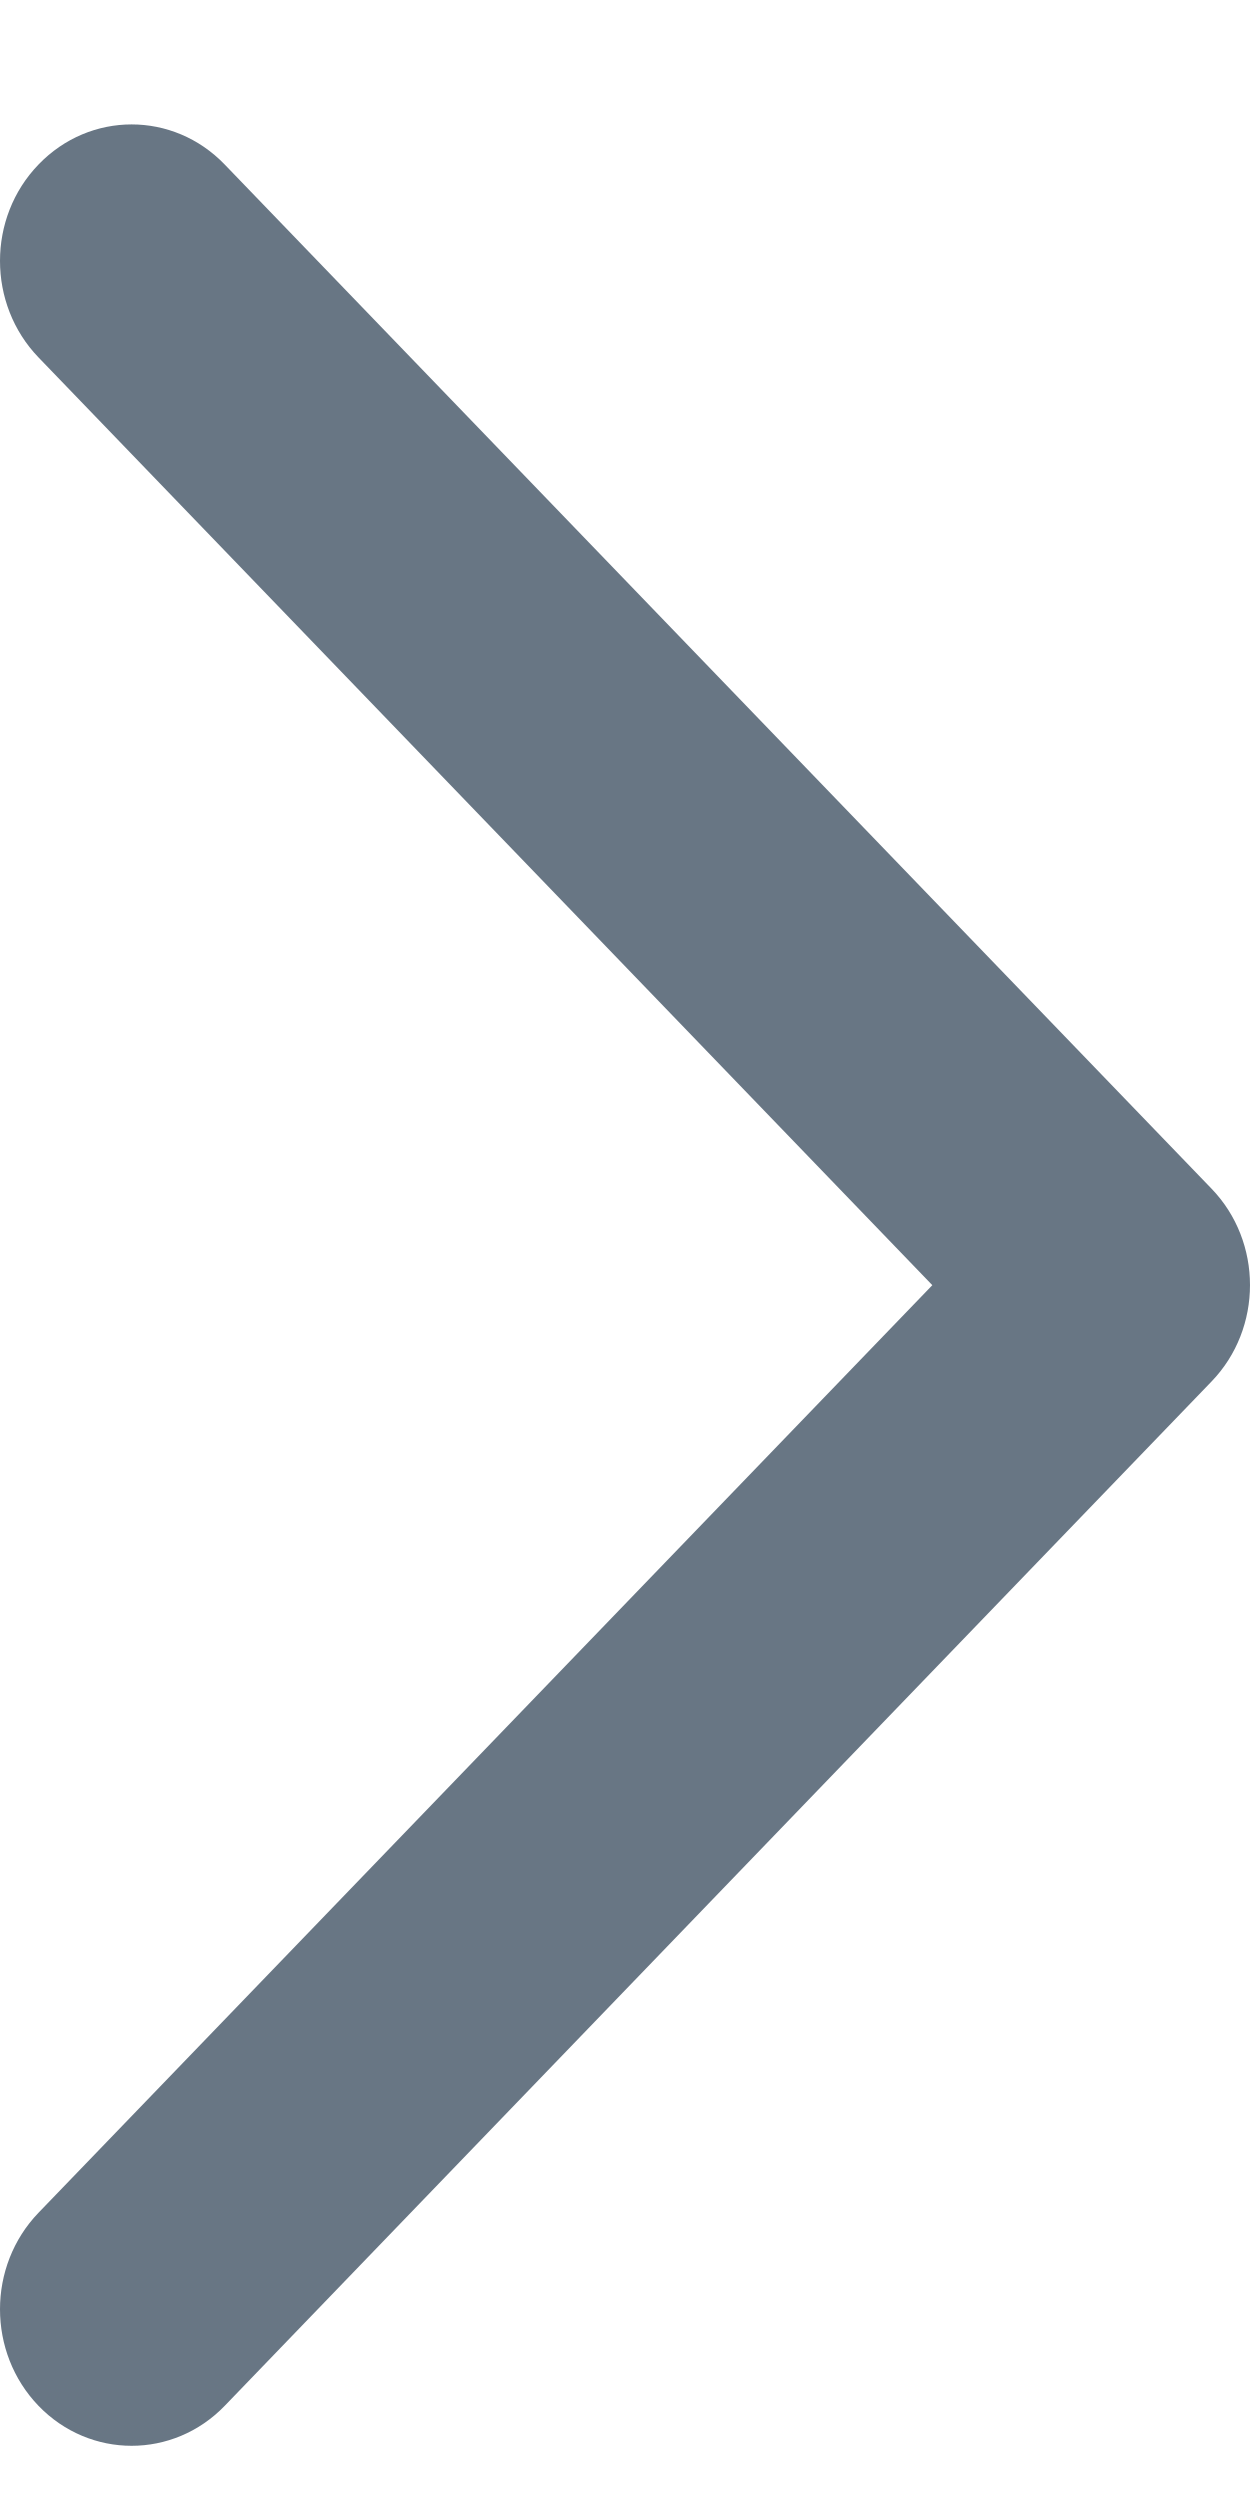
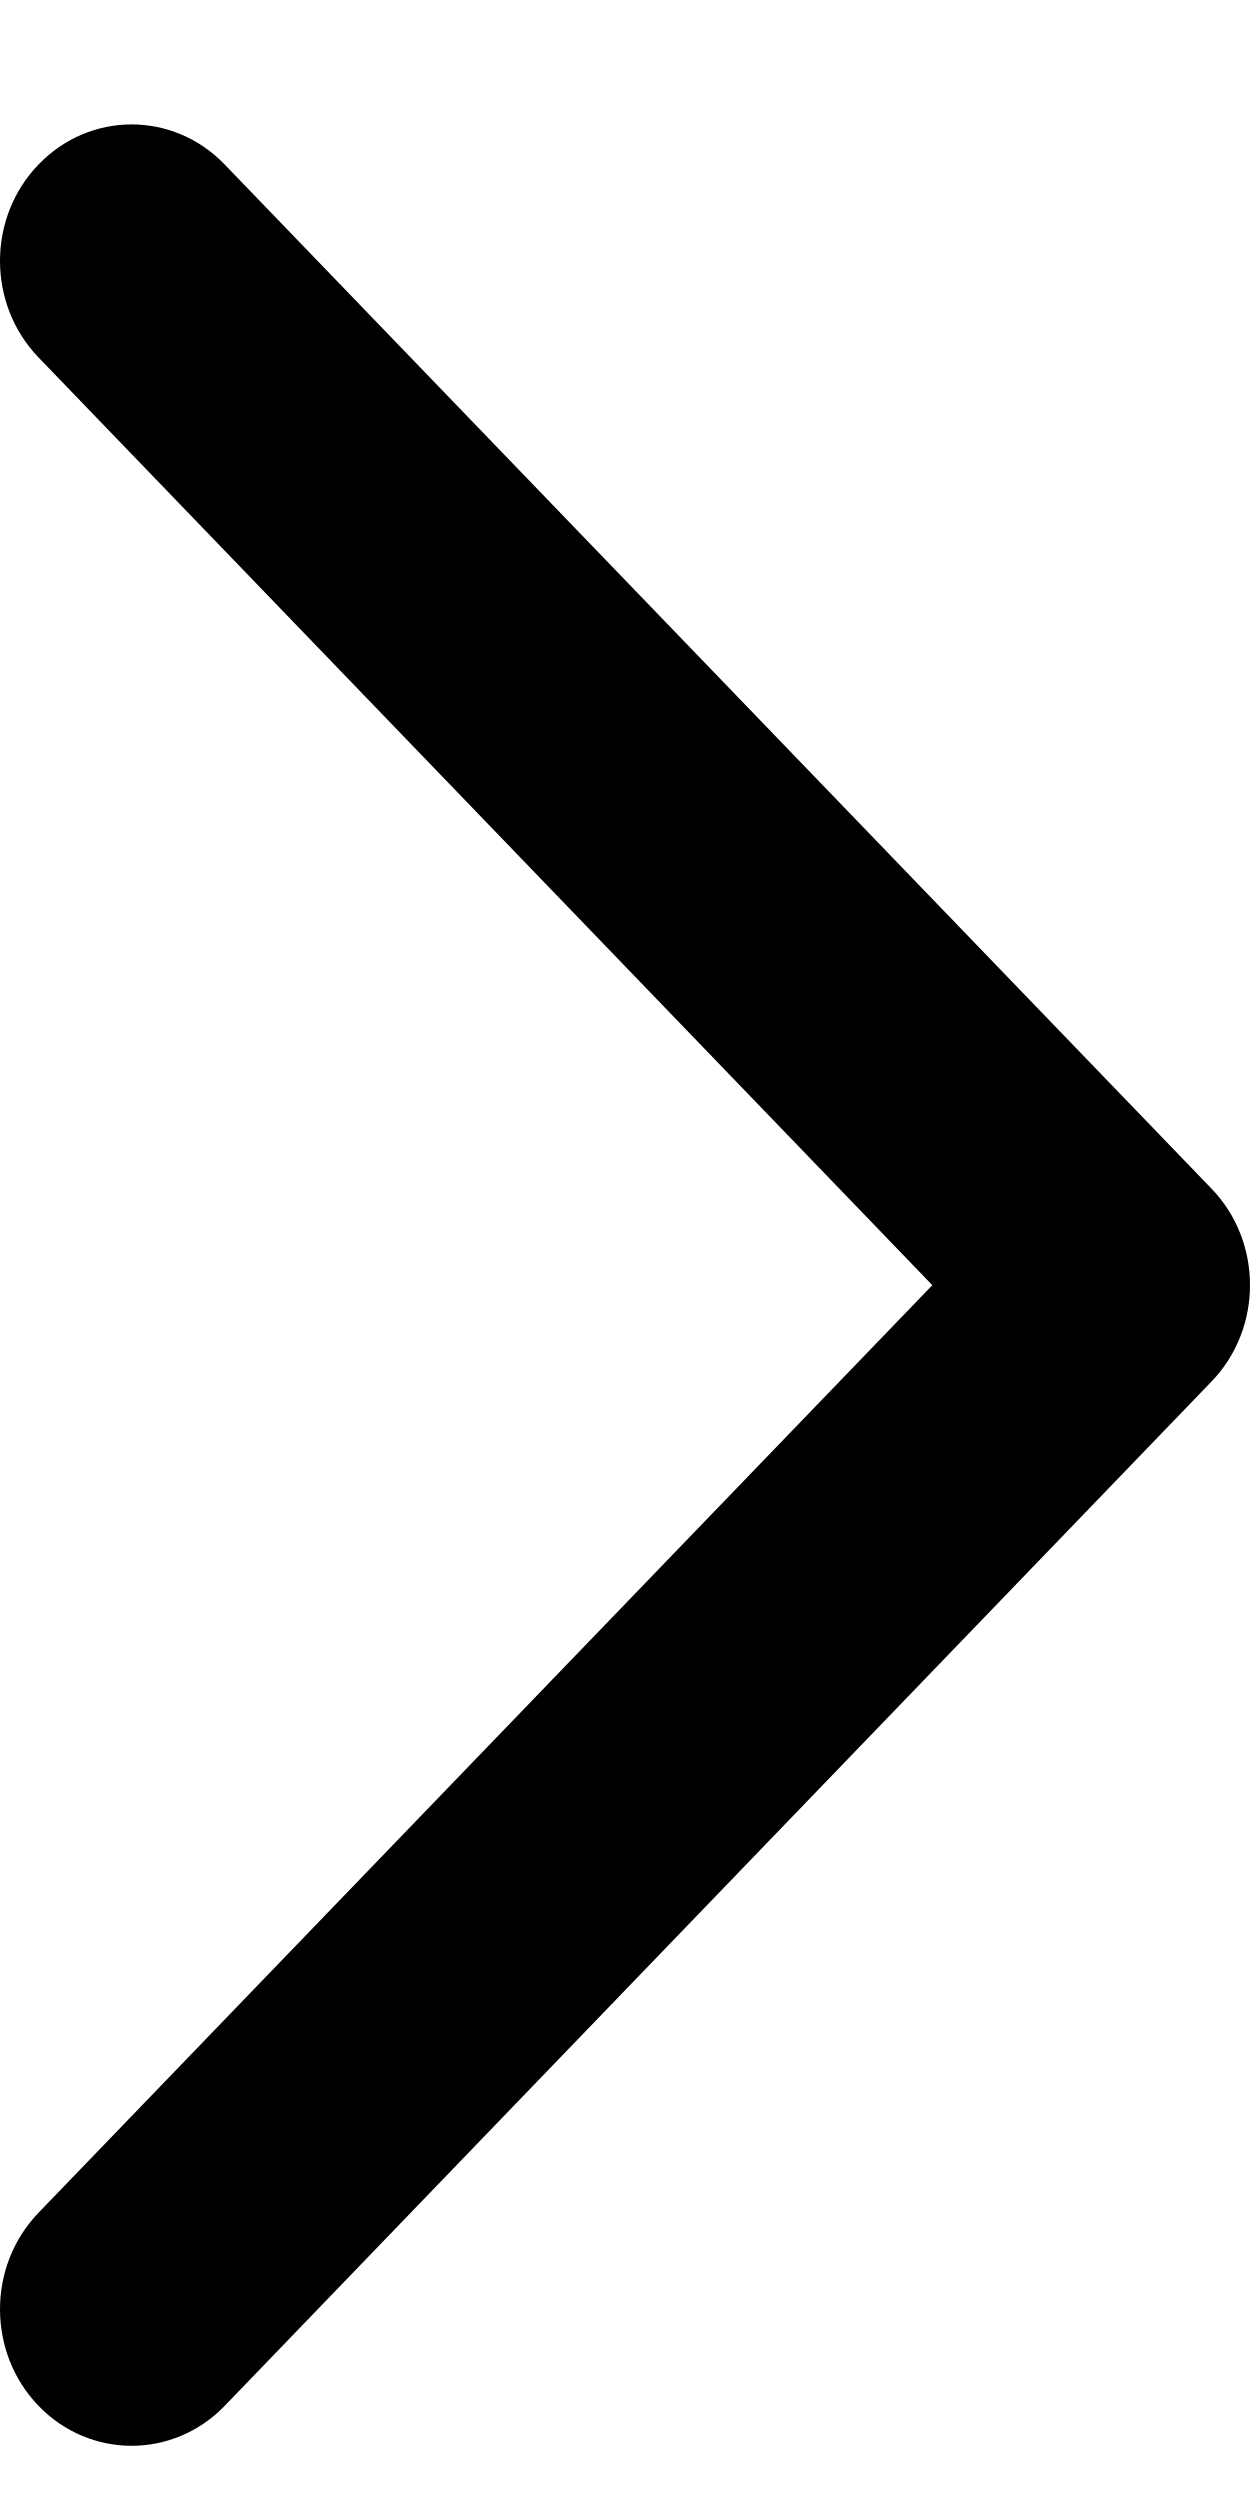
<svg xmlns="http://www.w3.org/2000/svg" width="7" height="14" viewBox="0 0 7 14" fill="none">
-   <path fill-rule="evenodd" clip-rule="evenodd" d="M0.216 13.473C-0.072 13.174 -0.072 12.69 0.216 12.391L5.221 7.197L0.216 2.002C-0.072 1.703 -0.072 1.219 0.216 0.921C0.504 0.622 0.97 0.622 1.258 0.921L6.784 6.656C7.072 6.954 7.072 7.439 6.784 7.737L1.258 13.473C0.97 13.771 0.504 13.771 0.216 13.473Z" fill="#687684" />
+   <path fill-rule="evenodd" clip-rule="evenodd" d="M0.216 13.473C-0.072 13.174 -0.072 12.69 0.216 12.391L5.221 7.197L0.216 2.002C-0.072 1.703 -0.072 1.219 0.216 0.921C0.504 0.622 0.97 0.622 1.258 0.921L6.784 6.656C7.072 6.954 7.072 7.439 6.784 7.737L1.258 13.473C0.97 13.771 0.504 13.771 0.216 13.473Z" fill="#000000" />
</svg>
